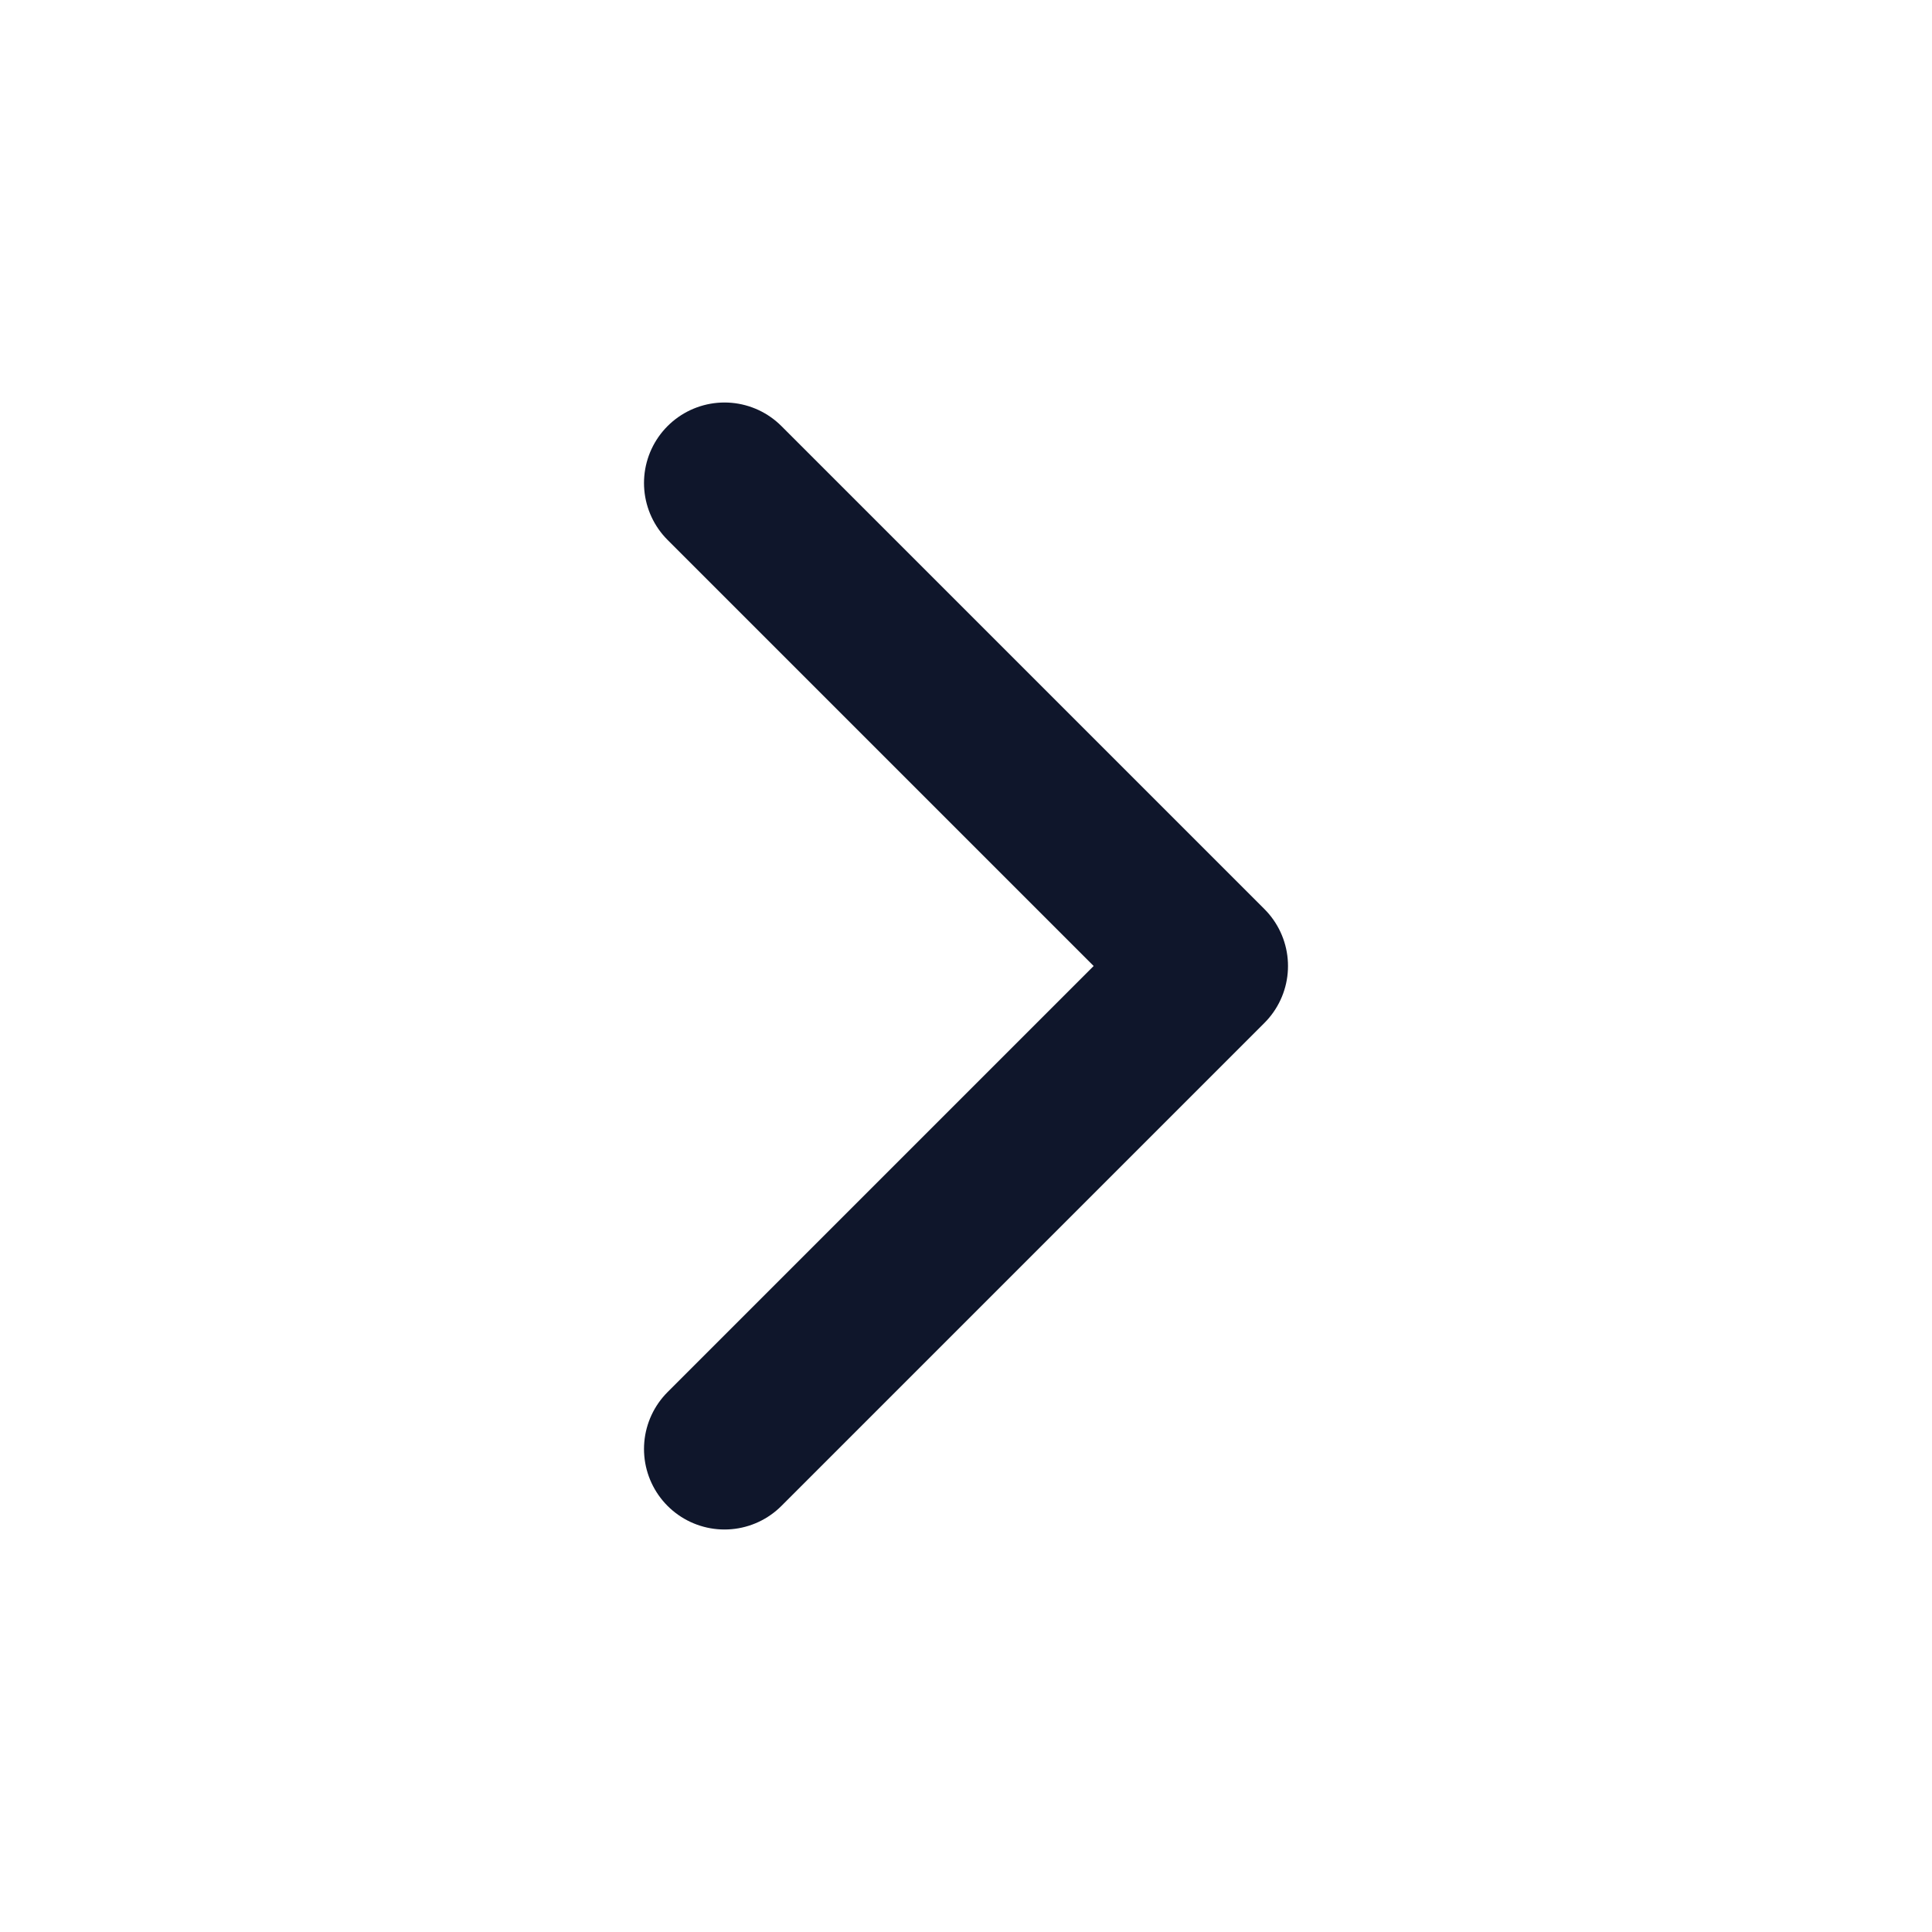
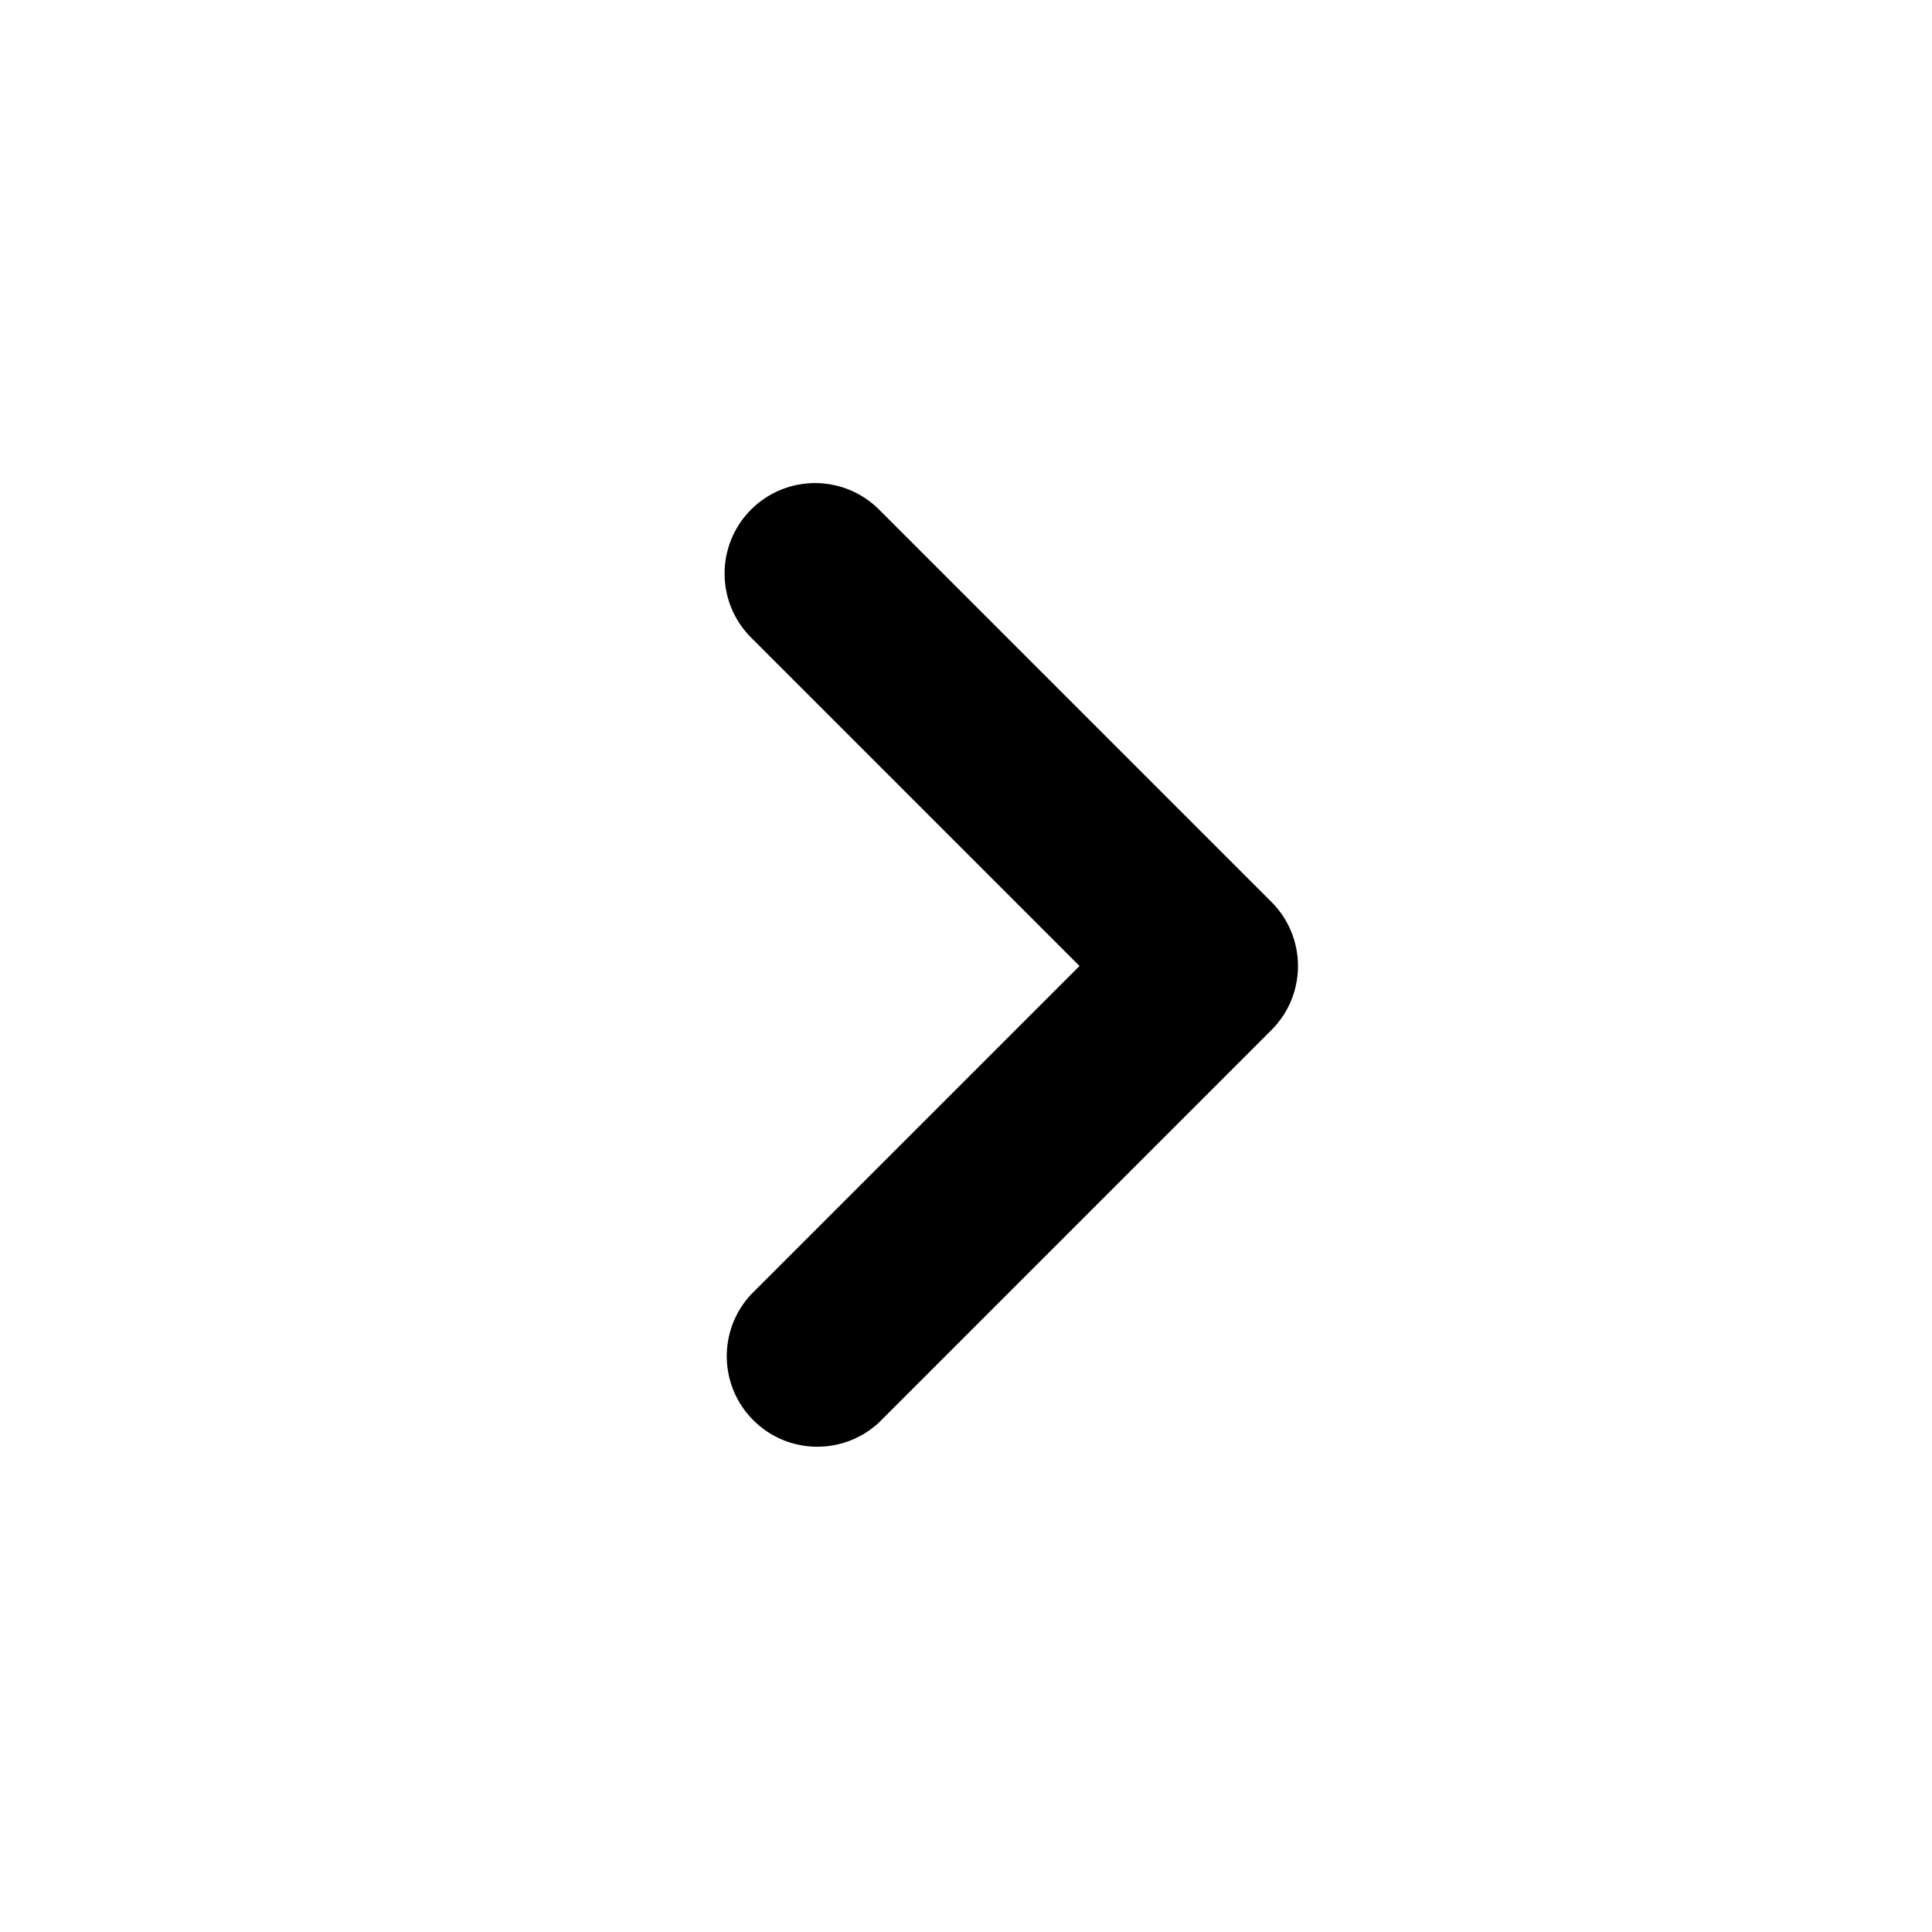
- <svg xmlns="http://www.w3.org/2000/svg" width="24" height="24" viewBox="0 0 24 24" fill="none">
-   <path d="M9 18L15 12L9 6" stroke="#0F162B" stroke-width="2" stroke-linecap="round" stroke-linejoin="round" />
+ <svg xmlns="http://www.w3.org/2000/svg" viewBox="0 0 16 16" width="24" height="24" fill="#000000" style="opacity:1;">
+   <path fill-rule="evenodd" d="M6.22 4.22a.75.75 0 0 1 1.06 0l3.25 3.25a.75.75 0 0 1 0 1.06l-3.25 3.25a.75.75 0 0 1-1.06-1.06L8.94 8L6.22 5.28a.75.75 0 0 1 0-1.06" clip-rule="evenodd" />
</svg>
